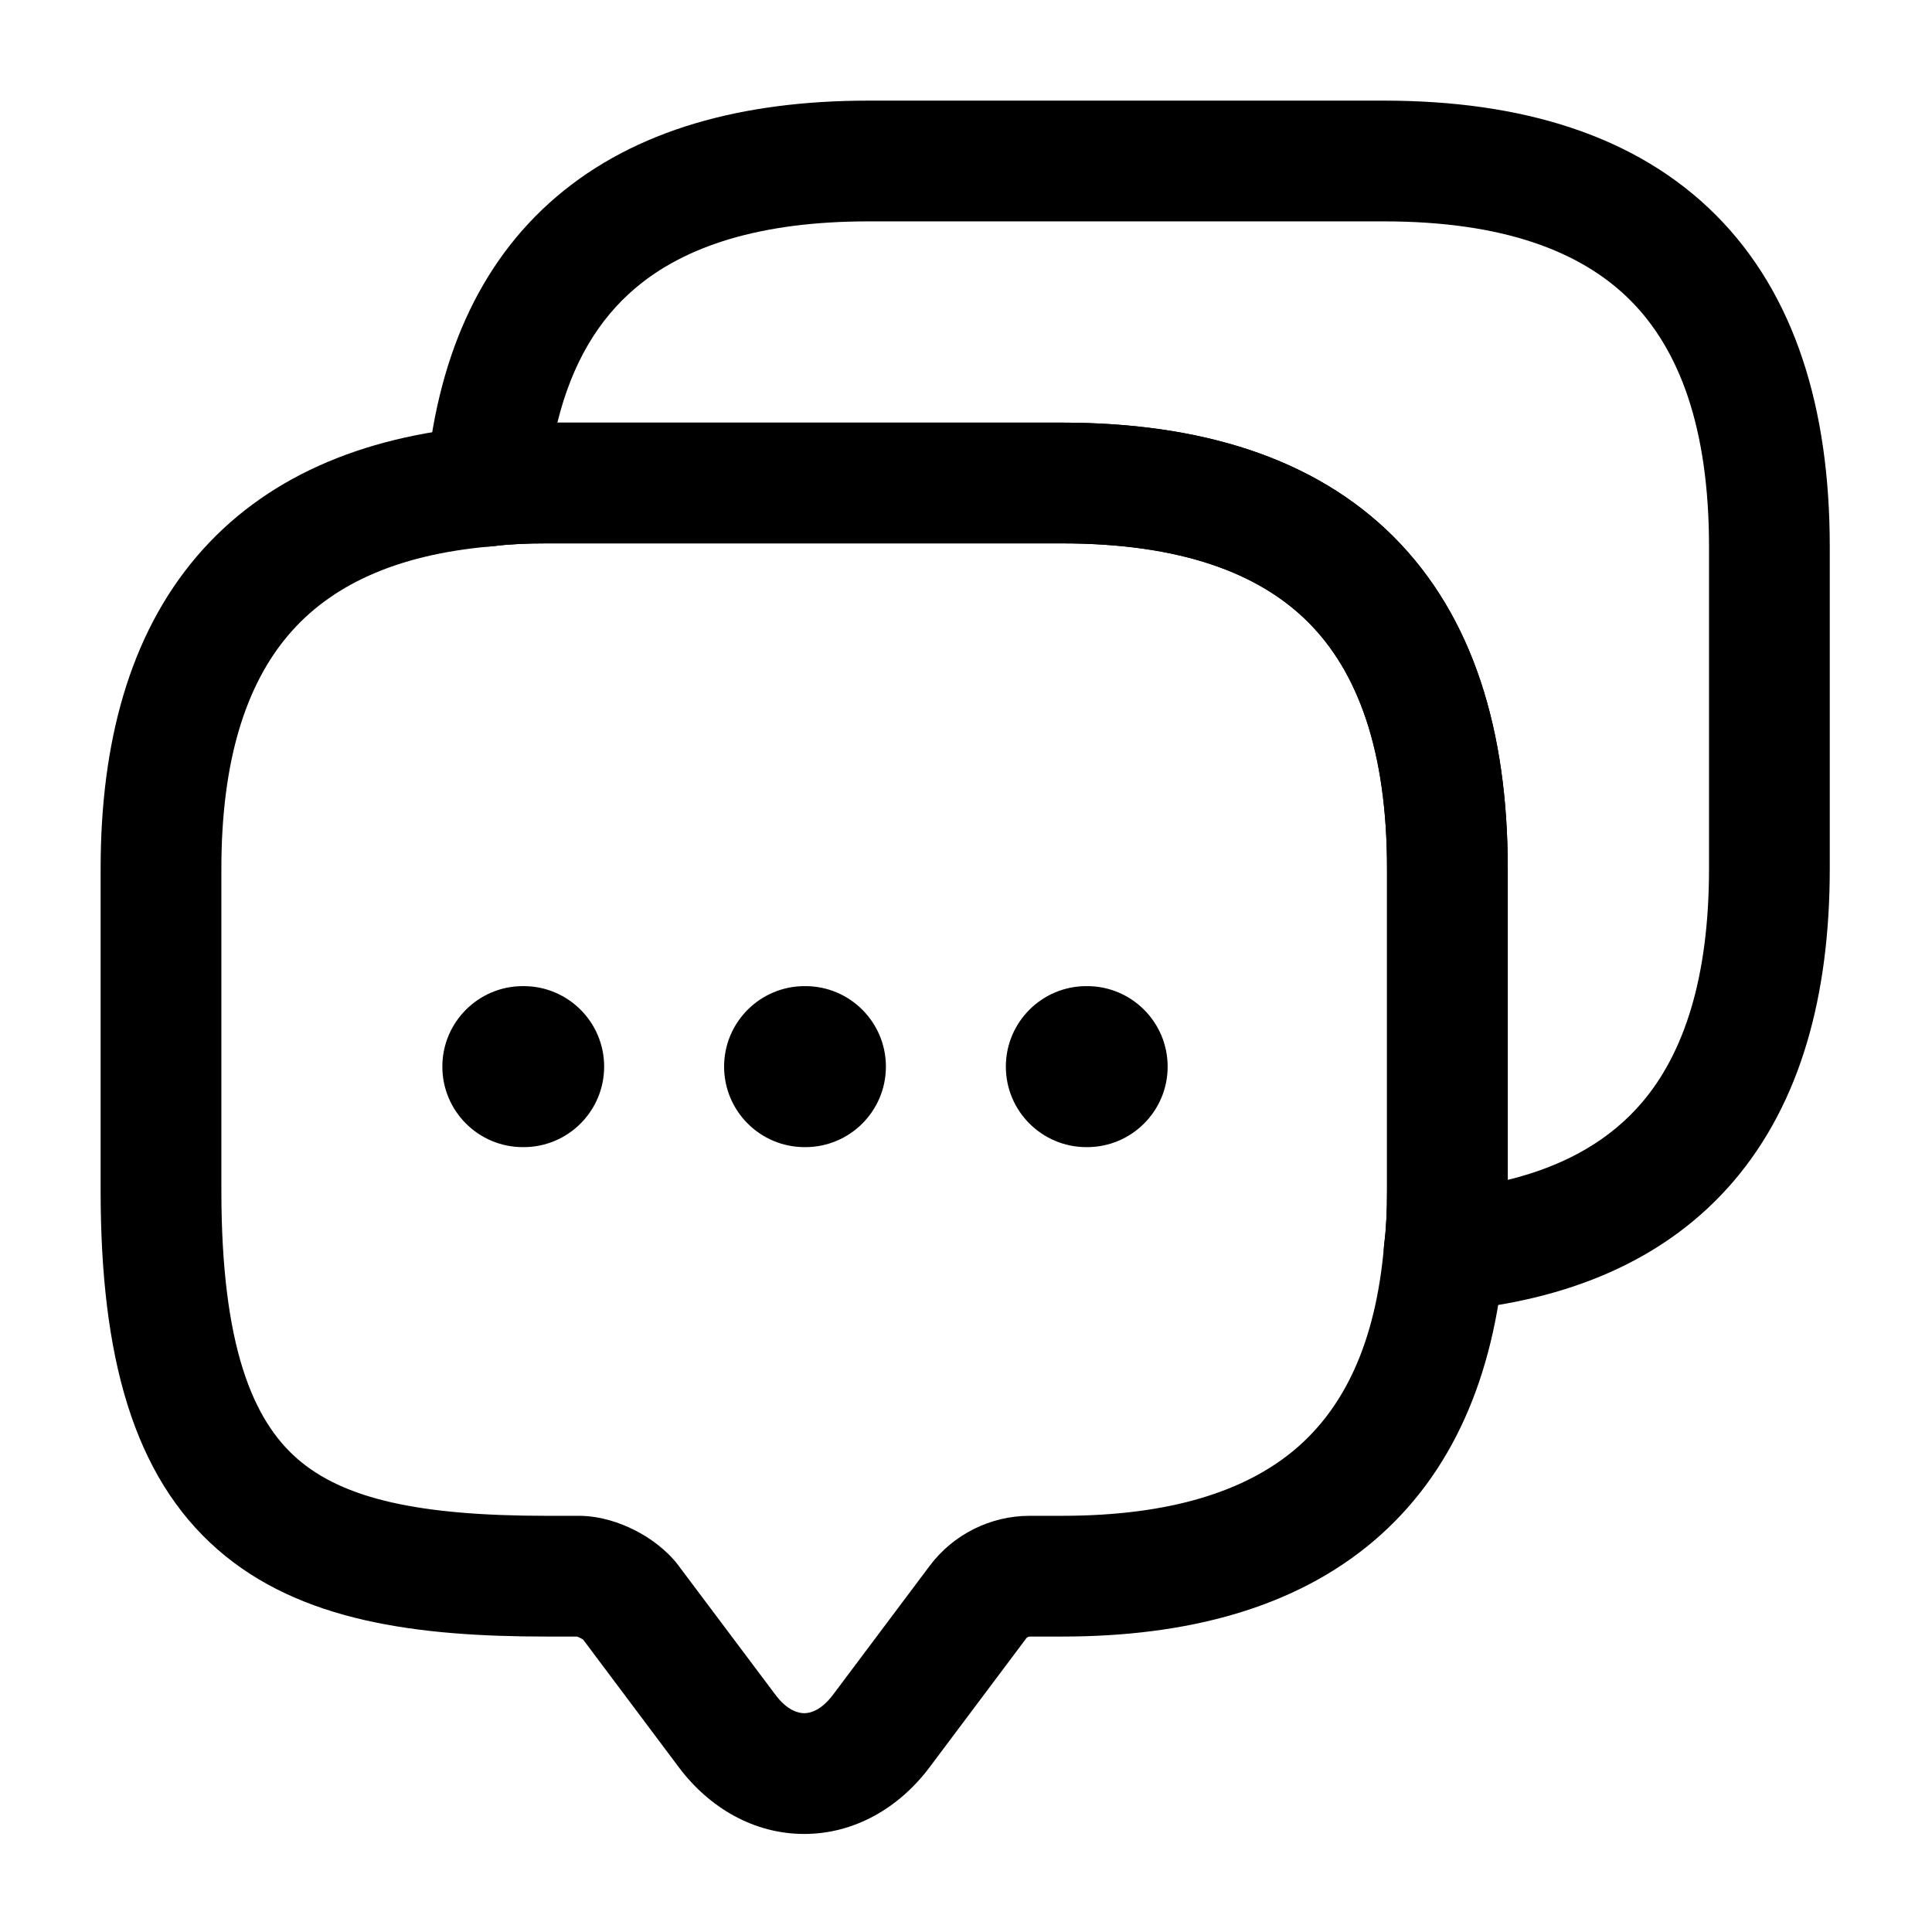
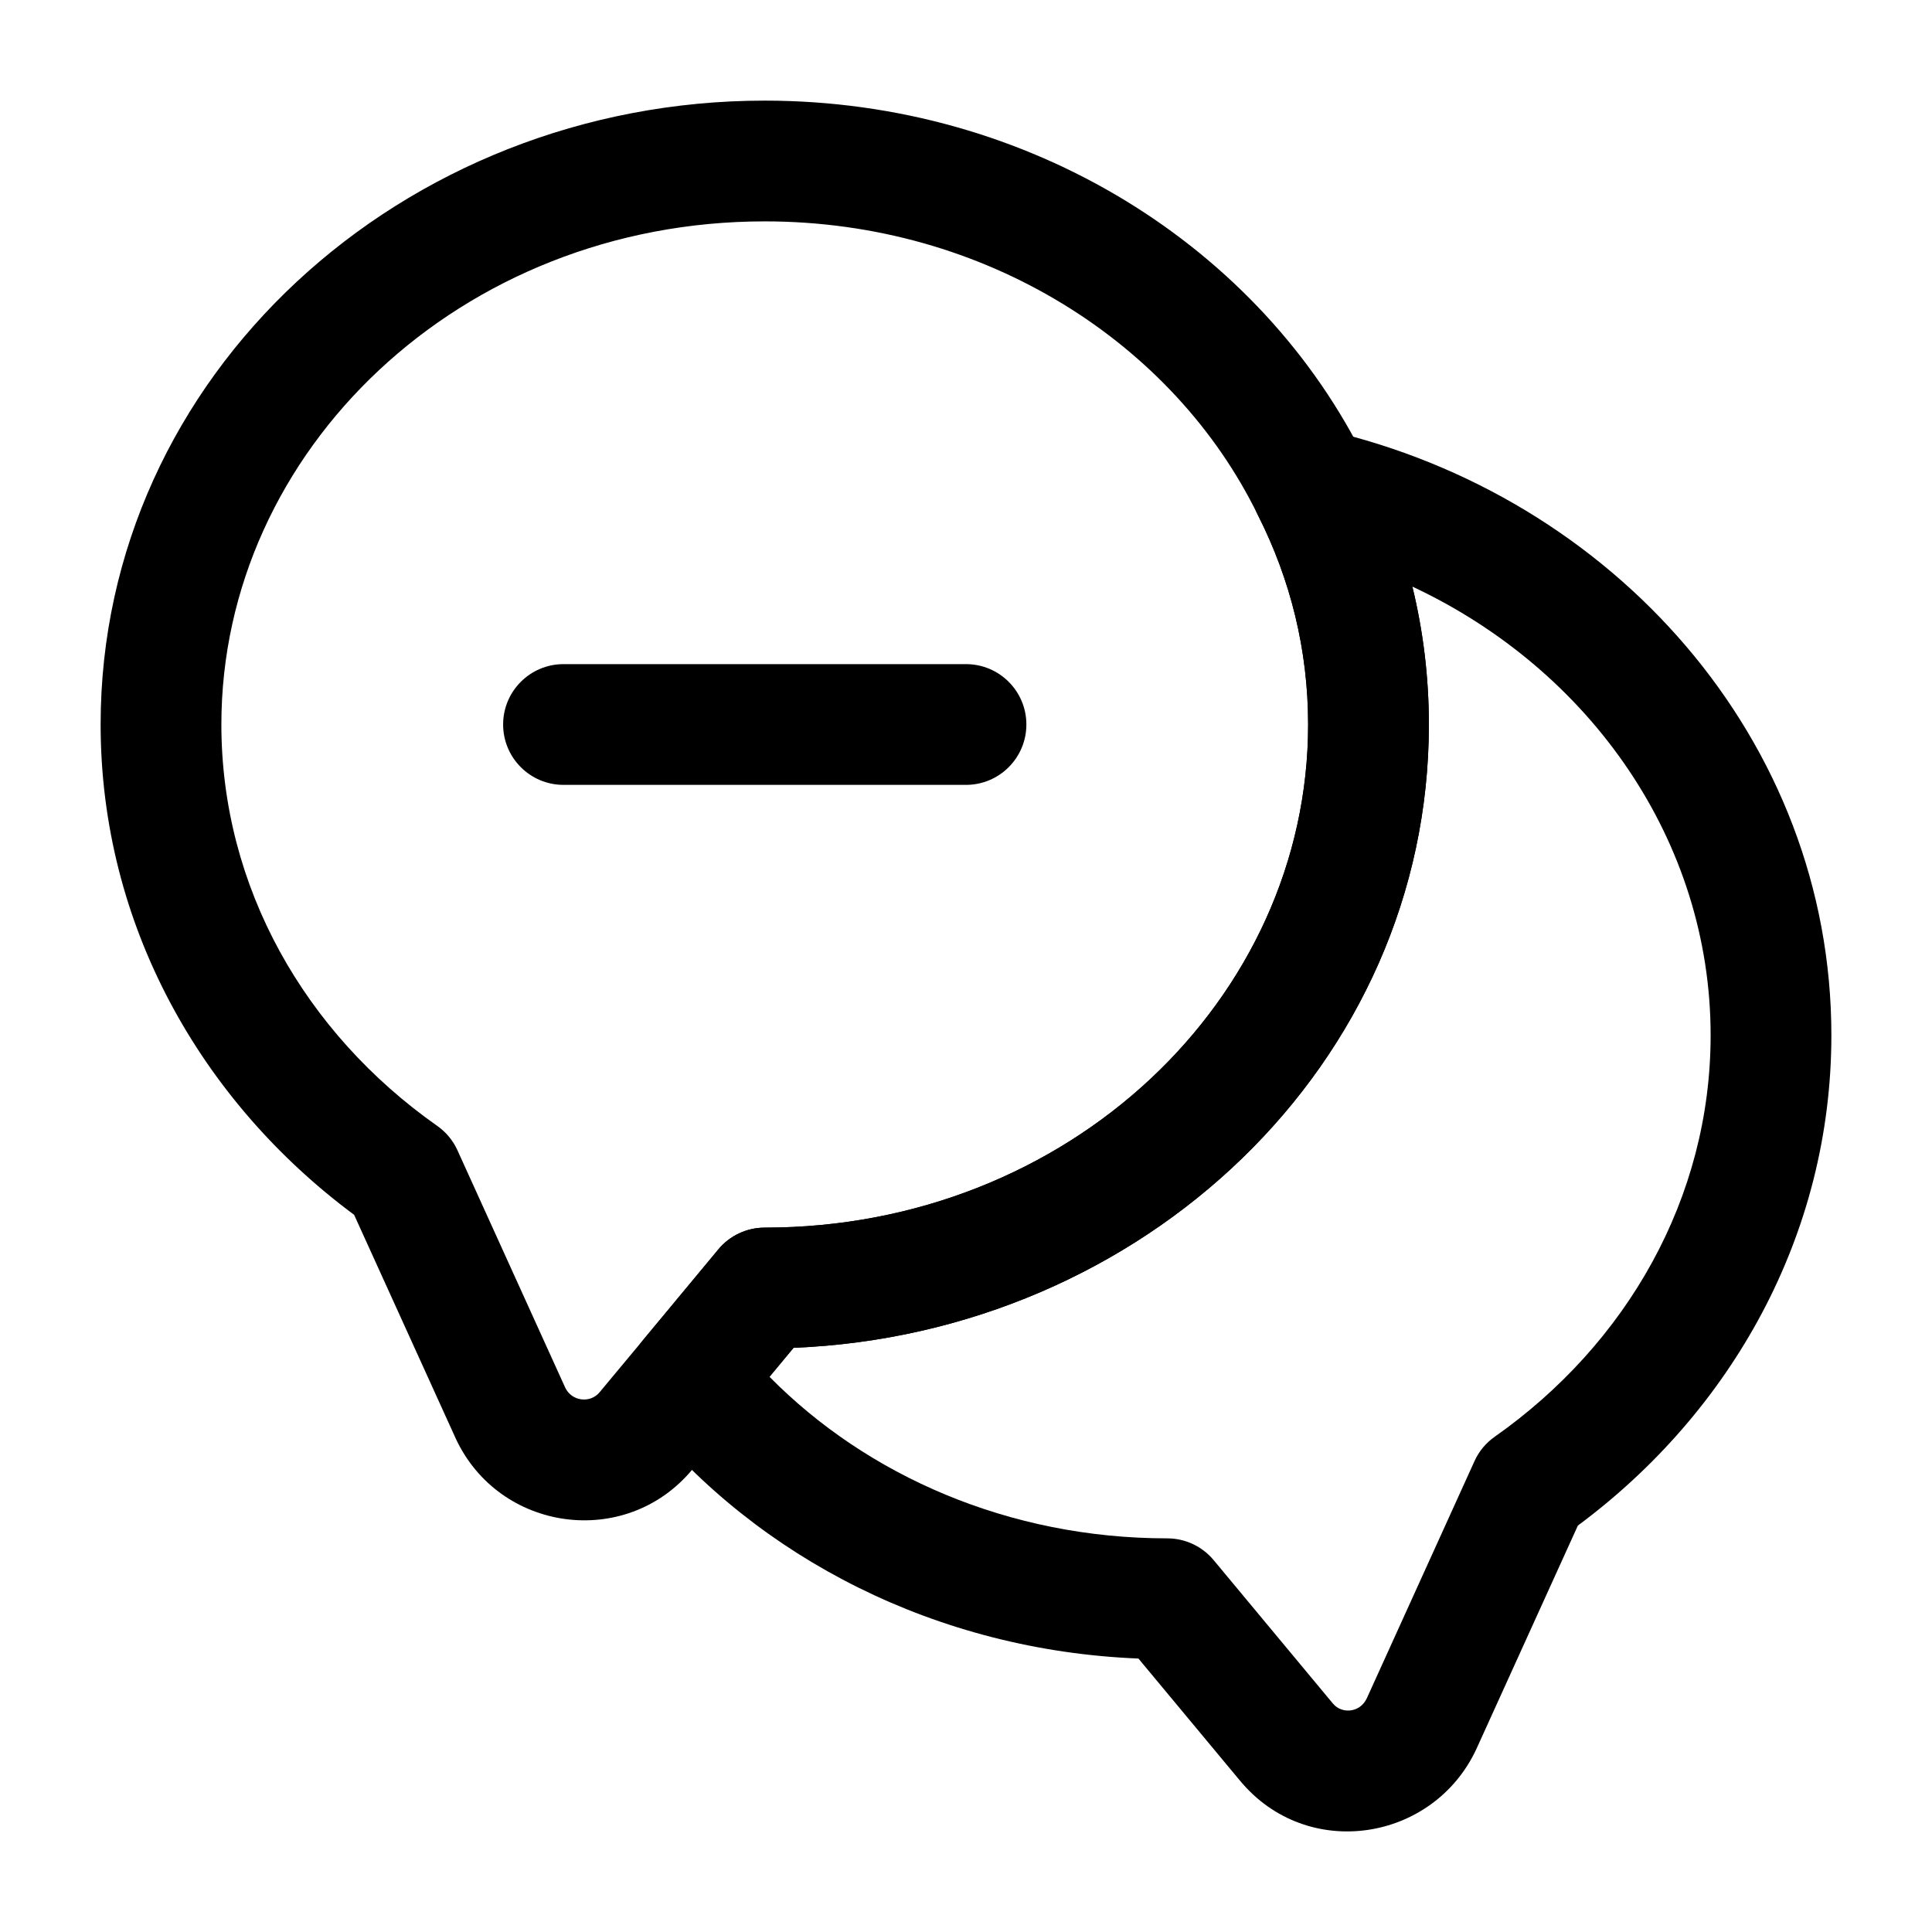
<svg xmlns="http://www.w3.org/2000/svg" width="24" height="24" viewBox="0 0 24 24" fill="none">
-   <path fill-rule="evenodd" clip-rule="evenodd" d="M6.79 6.75C6.548 6.75 6.331 6.759 6.133 6.784C6.123 6.785 6.114 6.786 6.104 6.787C4.895 6.891 4.094 7.287 3.583 7.888C3.063 8.499 2.75 9.431 2.75 10.79V14.79C2.75 16.726 3.144 17.641 3.692 18.12C4.266 18.621 5.207 18.83 6.79 18.83H7.19C7.453 18.83 7.698 18.914 7.882 19.007C8.067 19.1 8.273 19.245 8.426 19.444L8.43 19.45L9.631 21.051C9.777 21.247 9.915 21.282 9.99 21.282C10.066 21.282 10.203 21.247 10.349 21.051L10.35 21.05L11.55 19.45C11.842 19.061 12.304 18.83 12.79 18.83H13.19C14.55 18.83 15.482 18.518 16.092 18.001C16.692 17.491 17.089 16.69 17.193 15.476C17.194 15.466 17.195 15.457 17.196 15.447C17.221 15.249 17.23 15.032 17.23 14.79V10.79C17.23 9.311 16.86 8.338 16.251 7.729C15.642 7.12 14.669 6.75 13.19 6.75H6.79ZM5.962 5.294C6.239 5.26 6.517 5.25 6.79 5.25H13.19C14.901 5.25 16.323 5.68 17.312 6.668C18.3 7.657 18.73 9.079 18.73 10.79V14.79C18.73 15.063 18.72 15.341 18.686 15.618C18.557 17.098 18.044 18.311 17.063 19.144C16.088 19.971 14.76 20.33 13.19 20.33H12.79C12.785 20.33 12.777 20.331 12.768 20.336C12.759 20.34 12.753 20.346 12.75 20.35L11.551 21.949C11.551 21.949 11.551 21.948 11.551 21.949C11.167 22.463 10.609 22.782 9.99 22.782C9.371 22.782 8.813 22.463 8.429 21.949C8.429 21.949 8.43 21.95 8.429 21.949L7.245 20.369C7.236 20.363 7.223 20.354 7.205 20.346C7.19 20.338 7.177 20.333 7.168 20.33H6.79C5.183 20.33 3.729 20.144 2.705 19.25C1.656 18.334 1.25 16.855 1.25 14.79V10.79C1.25 9.219 1.612 7.891 2.44 6.917C3.274 5.936 4.487 5.423 5.962 5.294Z" fill="black" />
-   <path fill-rule="evenodd" clip-rule="evenodd" d="M6.924 5.25H13.19C14.901 5.25 16.323 5.68 17.312 6.668C18.3 7.657 18.73 9.079 18.73 10.79L18.73 14.657C19.479 14.473 20.018 14.14 20.398 13.695C20.916 13.086 21.23 12.154 21.23 10.79V6.79C21.23 5.311 20.86 4.338 20.251 3.729C19.642 3.12 18.669 2.75 17.19 2.75H10.79C9.431 2.75 8.499 3.063 7.888 3.583C7.442 3.962 7.108 4.502 6.924 5.25ZM6.917 2.44C7.891 1.612 9.219 1.25 10.79 1.25H17.19C18.901 1.25 20.323 1.68 21.312 2.668C22.3 3.657 22.73 5.079 22.73 6.79V10.79C22.73 12.366 22.369 13.694 21.54 14.668C20.703 15.65 19.484 16.161 18.004 16.287C17.778 16.307 17.556 16.223 17.399 16.06C17.243 15.897 17.168 15.671 17.196 15.447C17.221 15.249 17.23 15.032 17.23 14.79V10.79C17.23 9.311 16.86 8.338 16.251 7.729C15.642 7.12 14.669 6.75 13.19 6.75H6.79C6.548 6.75 6.331 6.759 6.133 6.784C5.908 6.812 5.683 6.737 5.52 6.581C5.357 6.424 5.273 6.202 5.293 5.976C5.419 4.495 5.933 3.276 6.917 2.44Z" fill="black" />
-   <path fill-rule="evenodd" clip-rule="evenodd" d="M12.495 13.25C12.495 12.698 12.943 12.25 13.495 12.25H13.505C14.057 12.25 14.505 12.698 14.505 13.25C14.505 13.802 14.057 14.25 13.505 14.25H13.495C12.943 14.25 12.495 13.802 12.495 13.25Z" fill="black" />
-   <path fill-rule="evenodd" clip-rule="evenodd" d="M8.995 13.25C8.995 12.698 9.443 12.25 9.995 12.25H10.005C10.557 12.25 11.005 12.698 11.005 13.25C11.005 13.802 10.557 14.25 10.005 14.25H9.995C9.443 14.25 8.995 13.802 8.995 13.25Z" fill="black" />
-   <path fill-rule="evenodd" clip-rule="evenodd" d="M5.495 13.25C5.495 12.698 5.943 12.25 6.495 12.25H6.505C7.057 12.25 7.505 12.698 7.505 13.25C7.505 13.802 7.057 14.25 6.505 14.25H6.495C5.943 14.25 5.495 13.802 5.495 13.25Z" fill="black" />
+   <path fill-rule="evenodd" clip-rule="evenodd" d="M9.5 2.75C5.724 2.75 2.75 5.593 2.75 9C2.75 11.021 3.79 12.832 5.431 13.986C5.541 14.063 5.628 14.168 5.683 14.29L7.021 17.237C7.103 17.41 7.331 17.433 7.445 17.299C7.445 17.299 7.445 17.298 7.445 17.299L7.994 16.64L8.923 15.521C9.065 15.349 9.277 15.25 9.5 15.25C13.276 15.25 16.25 12.408 16.25 9C16.25 8.071 16.029 7.197 15.631 6.408L15.626 6.399C14.587 4.268 12.246 2.75 9.5 2.75ZM1.25 9C1.25 4.667 4.996 1.25 9.5 1.25C12.792 1.25 15.669 3.07 16.972 5.736C17.471 6.727 17.75 7.831 17.75 9C17.75 13.217 14.201 16.567 9.858 16.743L9.147 17.599L8.596 18.26L8.594 18.262C7.768 19.247 6.198 19.03 5.659 17.865L5.657 17.86L4.399 15.091C2.496 13.679 1.25 11.486 1.25 9Z" fill="black" />
+   <path fill-rule="evenodd" clip-rule="evenodd" d="M15.709 5.608C15.889 5.379 16.184 5.274 16.468 5.339C20.037 6.158 22.75 9.19 22.75 12.86C22.75 15.346 21.504 17.54 19.601 18.951L18.341 21.725C17.807 22.878 16.237 23.128 15.403 22.119C15.402 22.118 15.402 22.118 15.401 22.117L14.142 20.603C11.646 20.503 9.415 19.358 7.987 17.592C7.762 17.314 7.765 16.916 7.993 16.641L8.923 15.521C9.065 15.349 9.277 15.25 9.5 15.25C13.276 15.25 16.25 12.408 16.25 9C16.25 8.071 16.029 7.197 15.631 6.408C15.499 6.149 15.53 5.837 15.709 5.608ZM17.545 7.287C17.679 7.837 17.75 8.41 17.75 9C17.75 13.217 14.201 16.567 9.858 16.743L9.559 17.103C10.771 18.332 12.533 19.11 14.5 19.11C14.723 19.11 14.934 19.209 15.077 19.381L16.557 21.161L16.559 21.163C16.664 21.291 16.892 21.282 16.979 21.097L18.317 18.15C18.372 18.028 18.459 17.924 18.569 17.847C20.21 16.692 21.25 14.881 21.25 12.86C21.25 10.453 19.76 8.324 17.545 7.287Z" fill="black" />
+   <path fill-rule="evenodd" clip-rule="evenodd" d="M6.25 9C6.25 8.586 6.586 8.25 7 8.25H12C12.414 8.25 12.75 8.586 12.75 9C12.75 9.414 12.414 9.75 12 9.75H7C6.586 9.75 6.25 9.414 6.25 9Z" fill="black" />
</svg>
